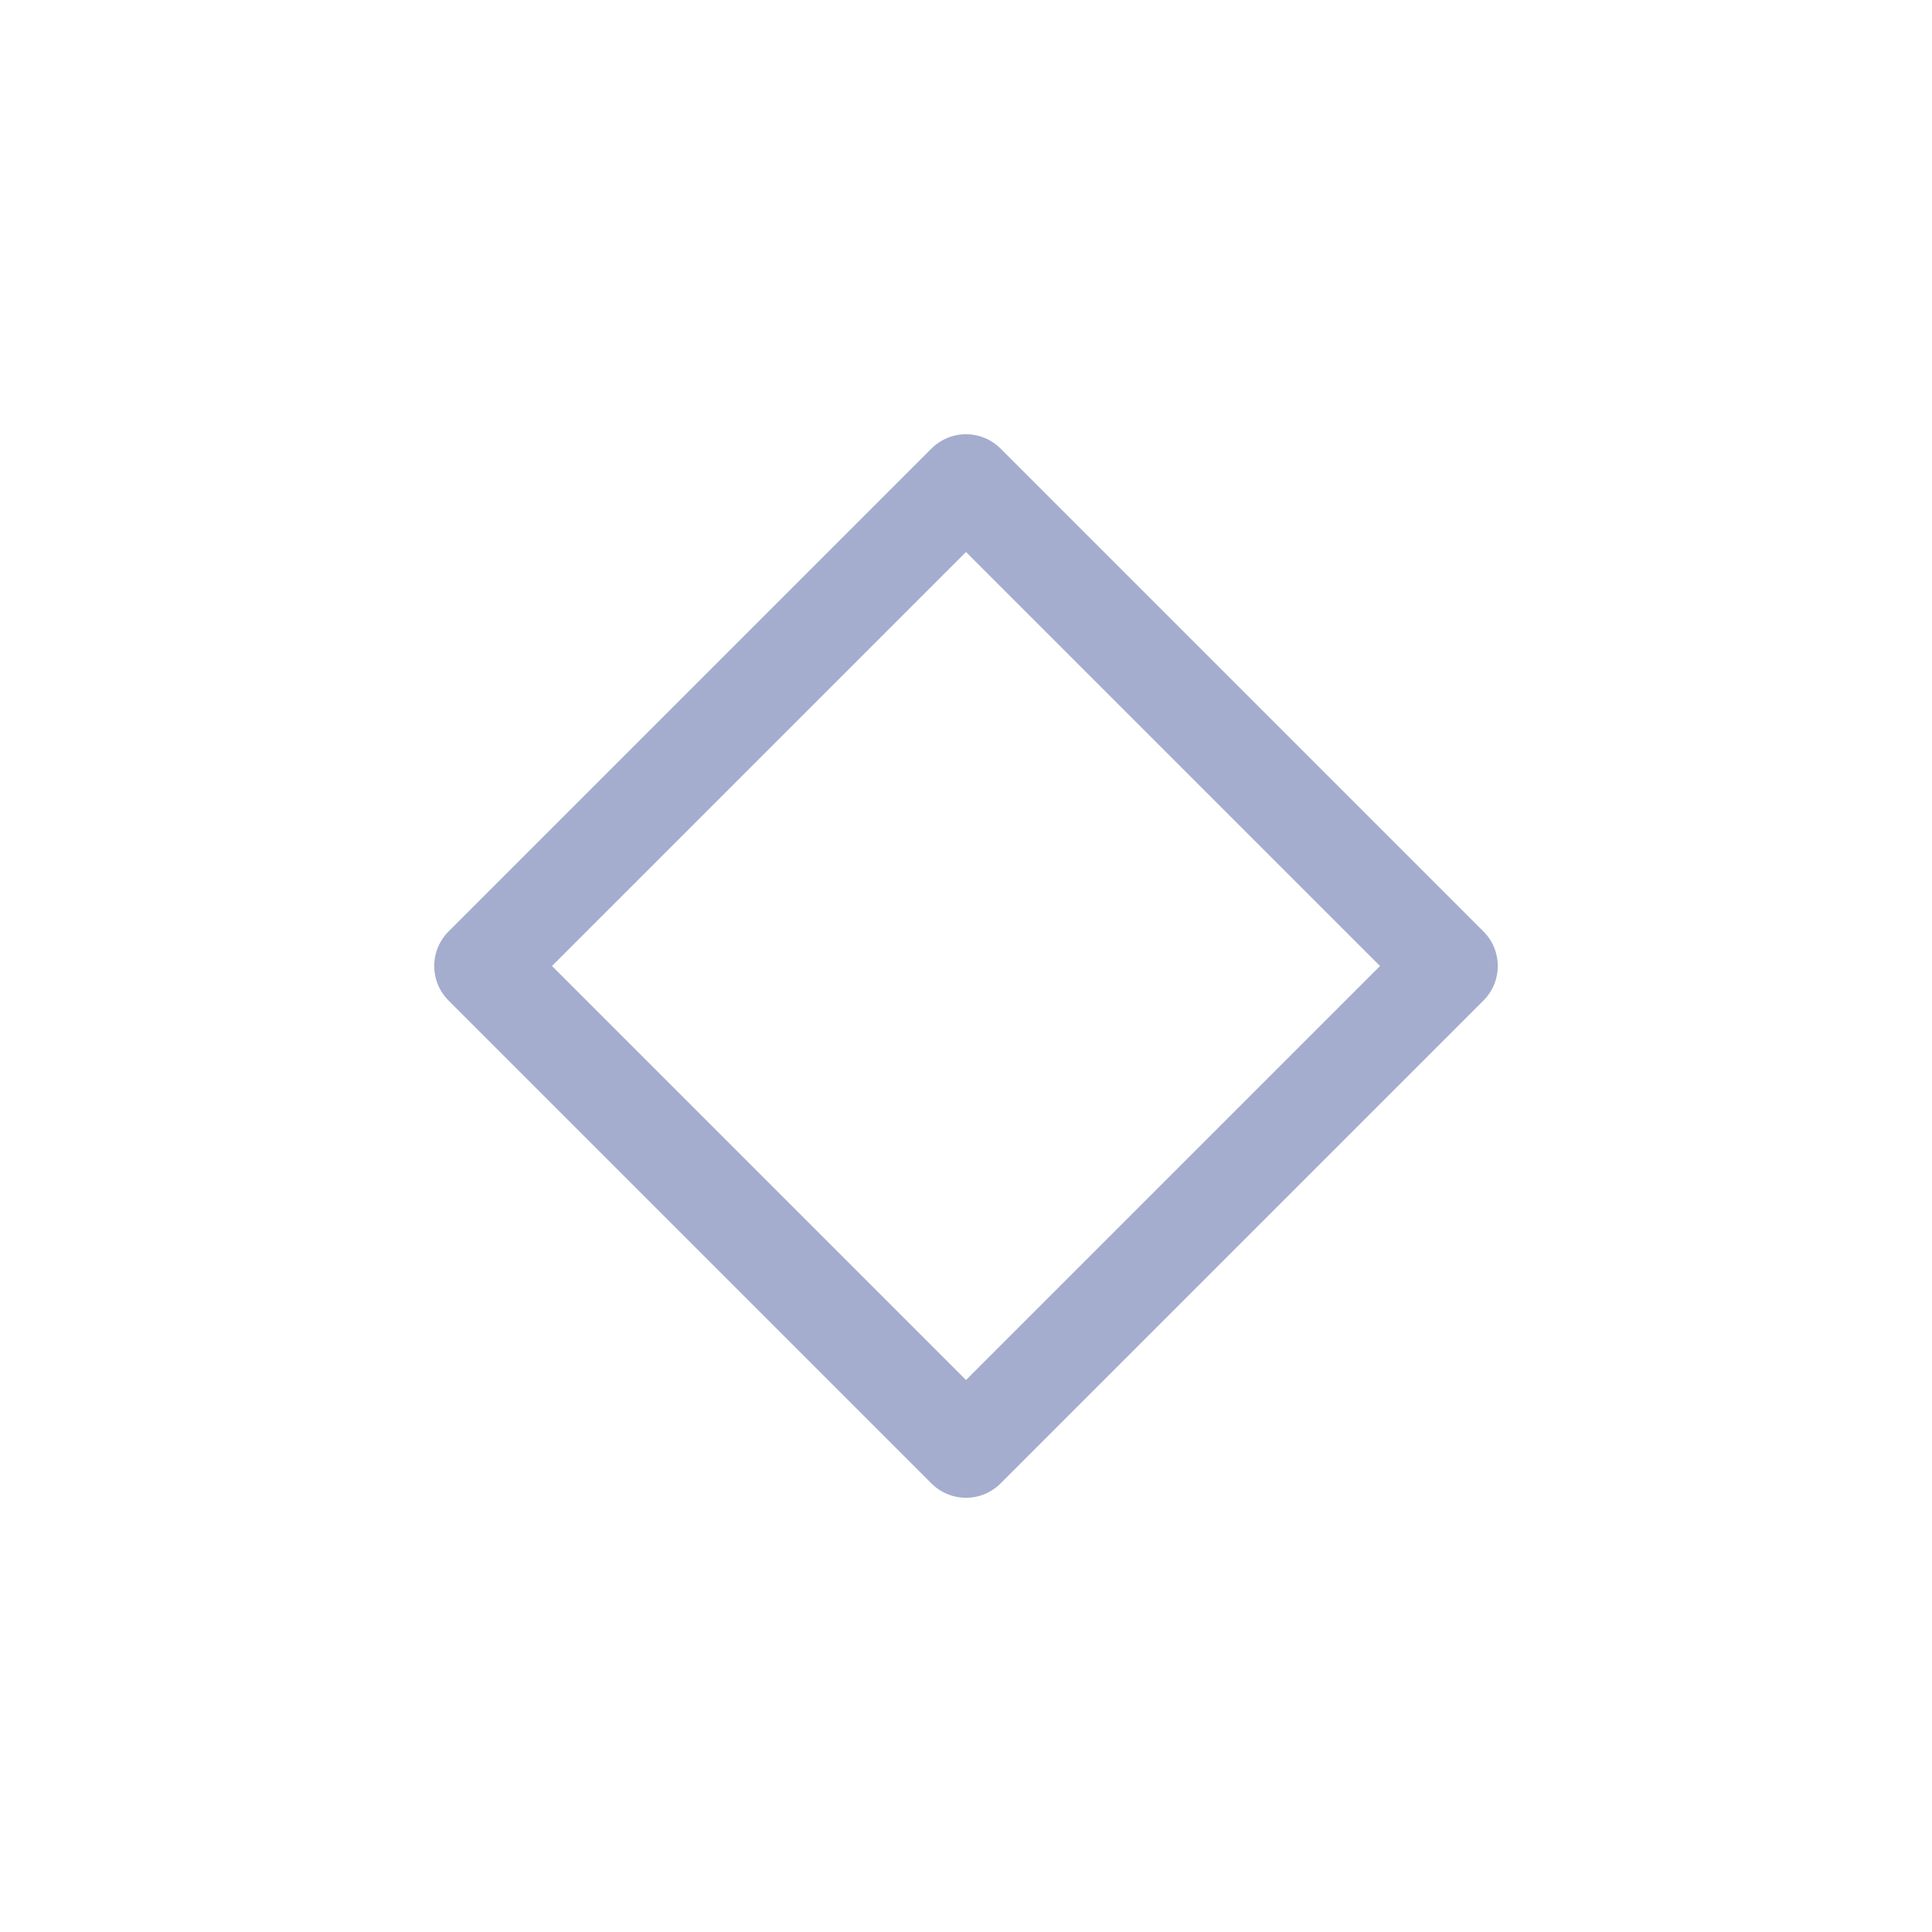
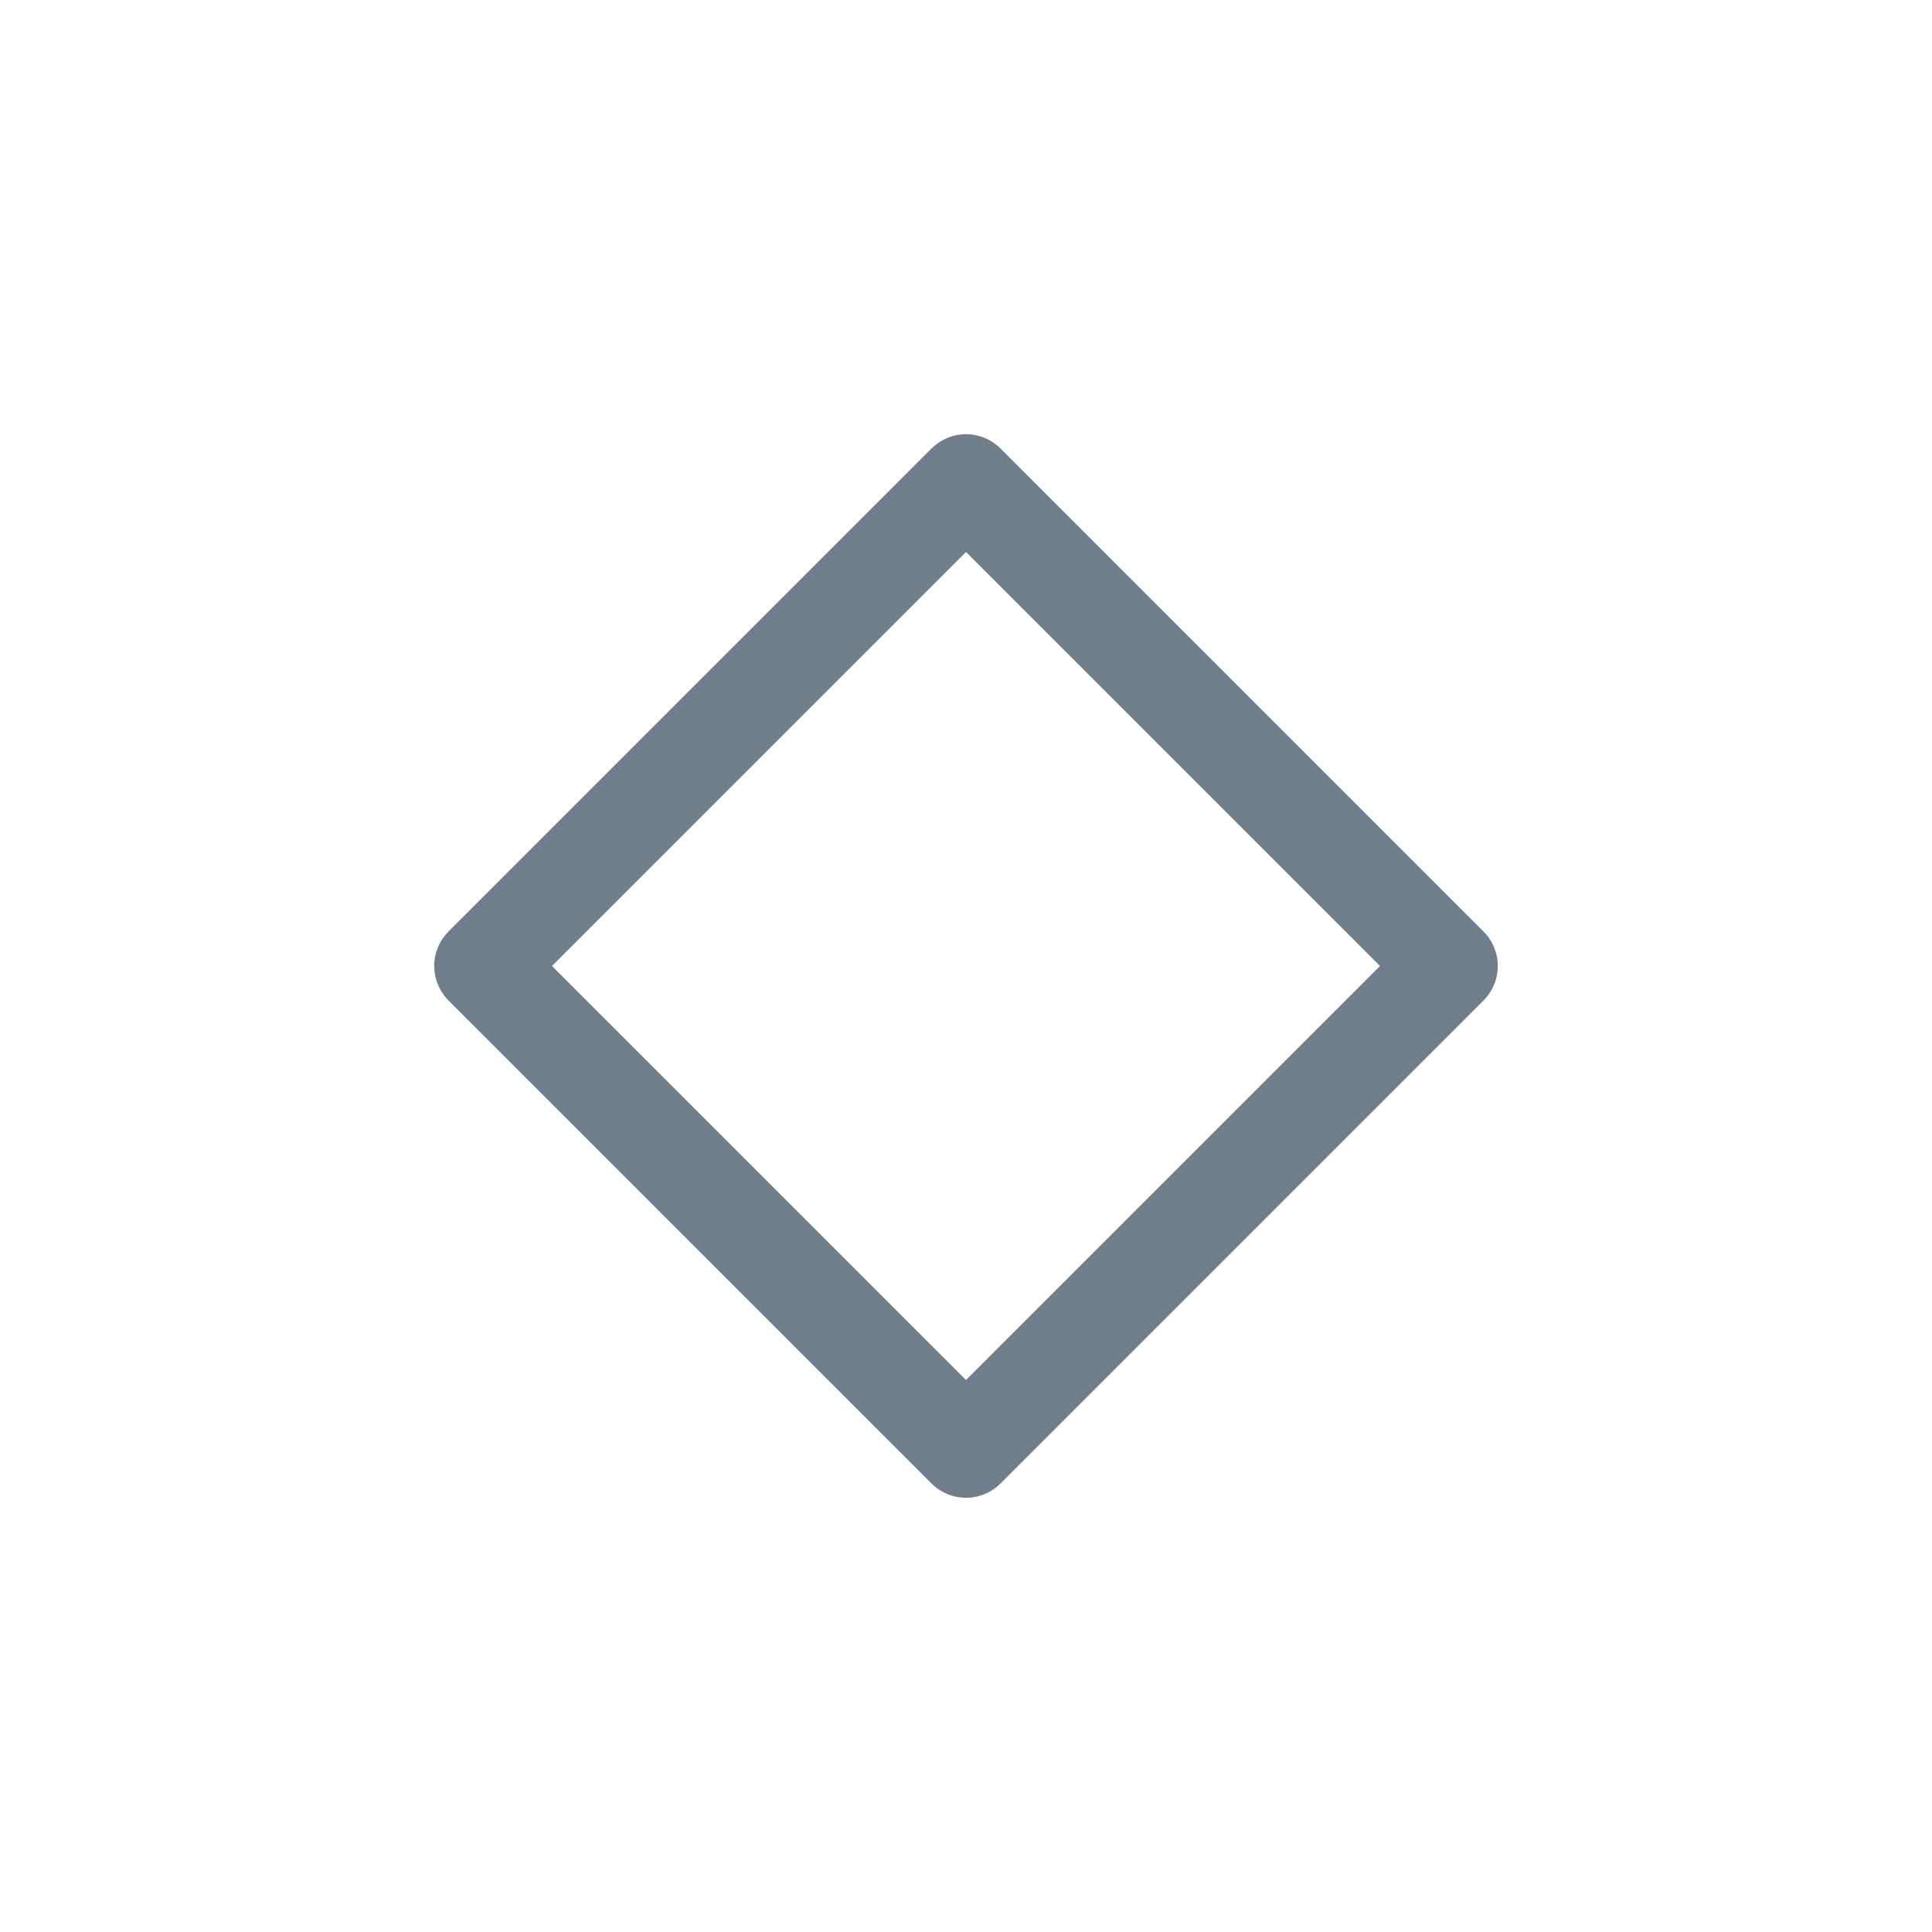
<svg xmlns="http://www.w3.org/2000/svg" viewBox="0 0 50 50" version="1.2" baseProfile="tiny">
  <defs>
</defs>
  <g fill="none" stroke="black" stroke-width="1" fill-rule="evenodd" stroke-linecap="square" stroke-linejoin="bevel">
-     <g fill="none" stroke="#a5adce" stroke-opacity="1" stroke-width="1.01" stroke-linecap="round" stroke-linejoin="round" transform="matrix(2.5,0,0,2.5,2.5,2.5)" font-family="Noto Sans" font-size="10" font-weight="400" font-style="normal">
+     <g fill="none" stroke="#707d8a" stroke-opacity="1" stroke-width="1.01" stroke-linecap="round" stroke-linejoin="round" transform="matrix(2.5,0,0,2.5,2.5,2.5)" font-family="Noto Sans" font-size="10" font-weight="400" font-style="normal">
      <path vector-effect="none" fill-rule="evenodd" d="M4,9 L9,4 L14,9 L9,14 L4,9" />
    </g>
    <g fill="none" stroke="#000000" stroke-opacity="1" stroke-width="1" stroke-linecap="square" stroke-linejoin="bevel" transform="matrix(1,0,0,1,0,0)" font-family="Noto Sans" font-size="10" font-weight="400" font-style="normal">
</g>
  </g>
</svg>
